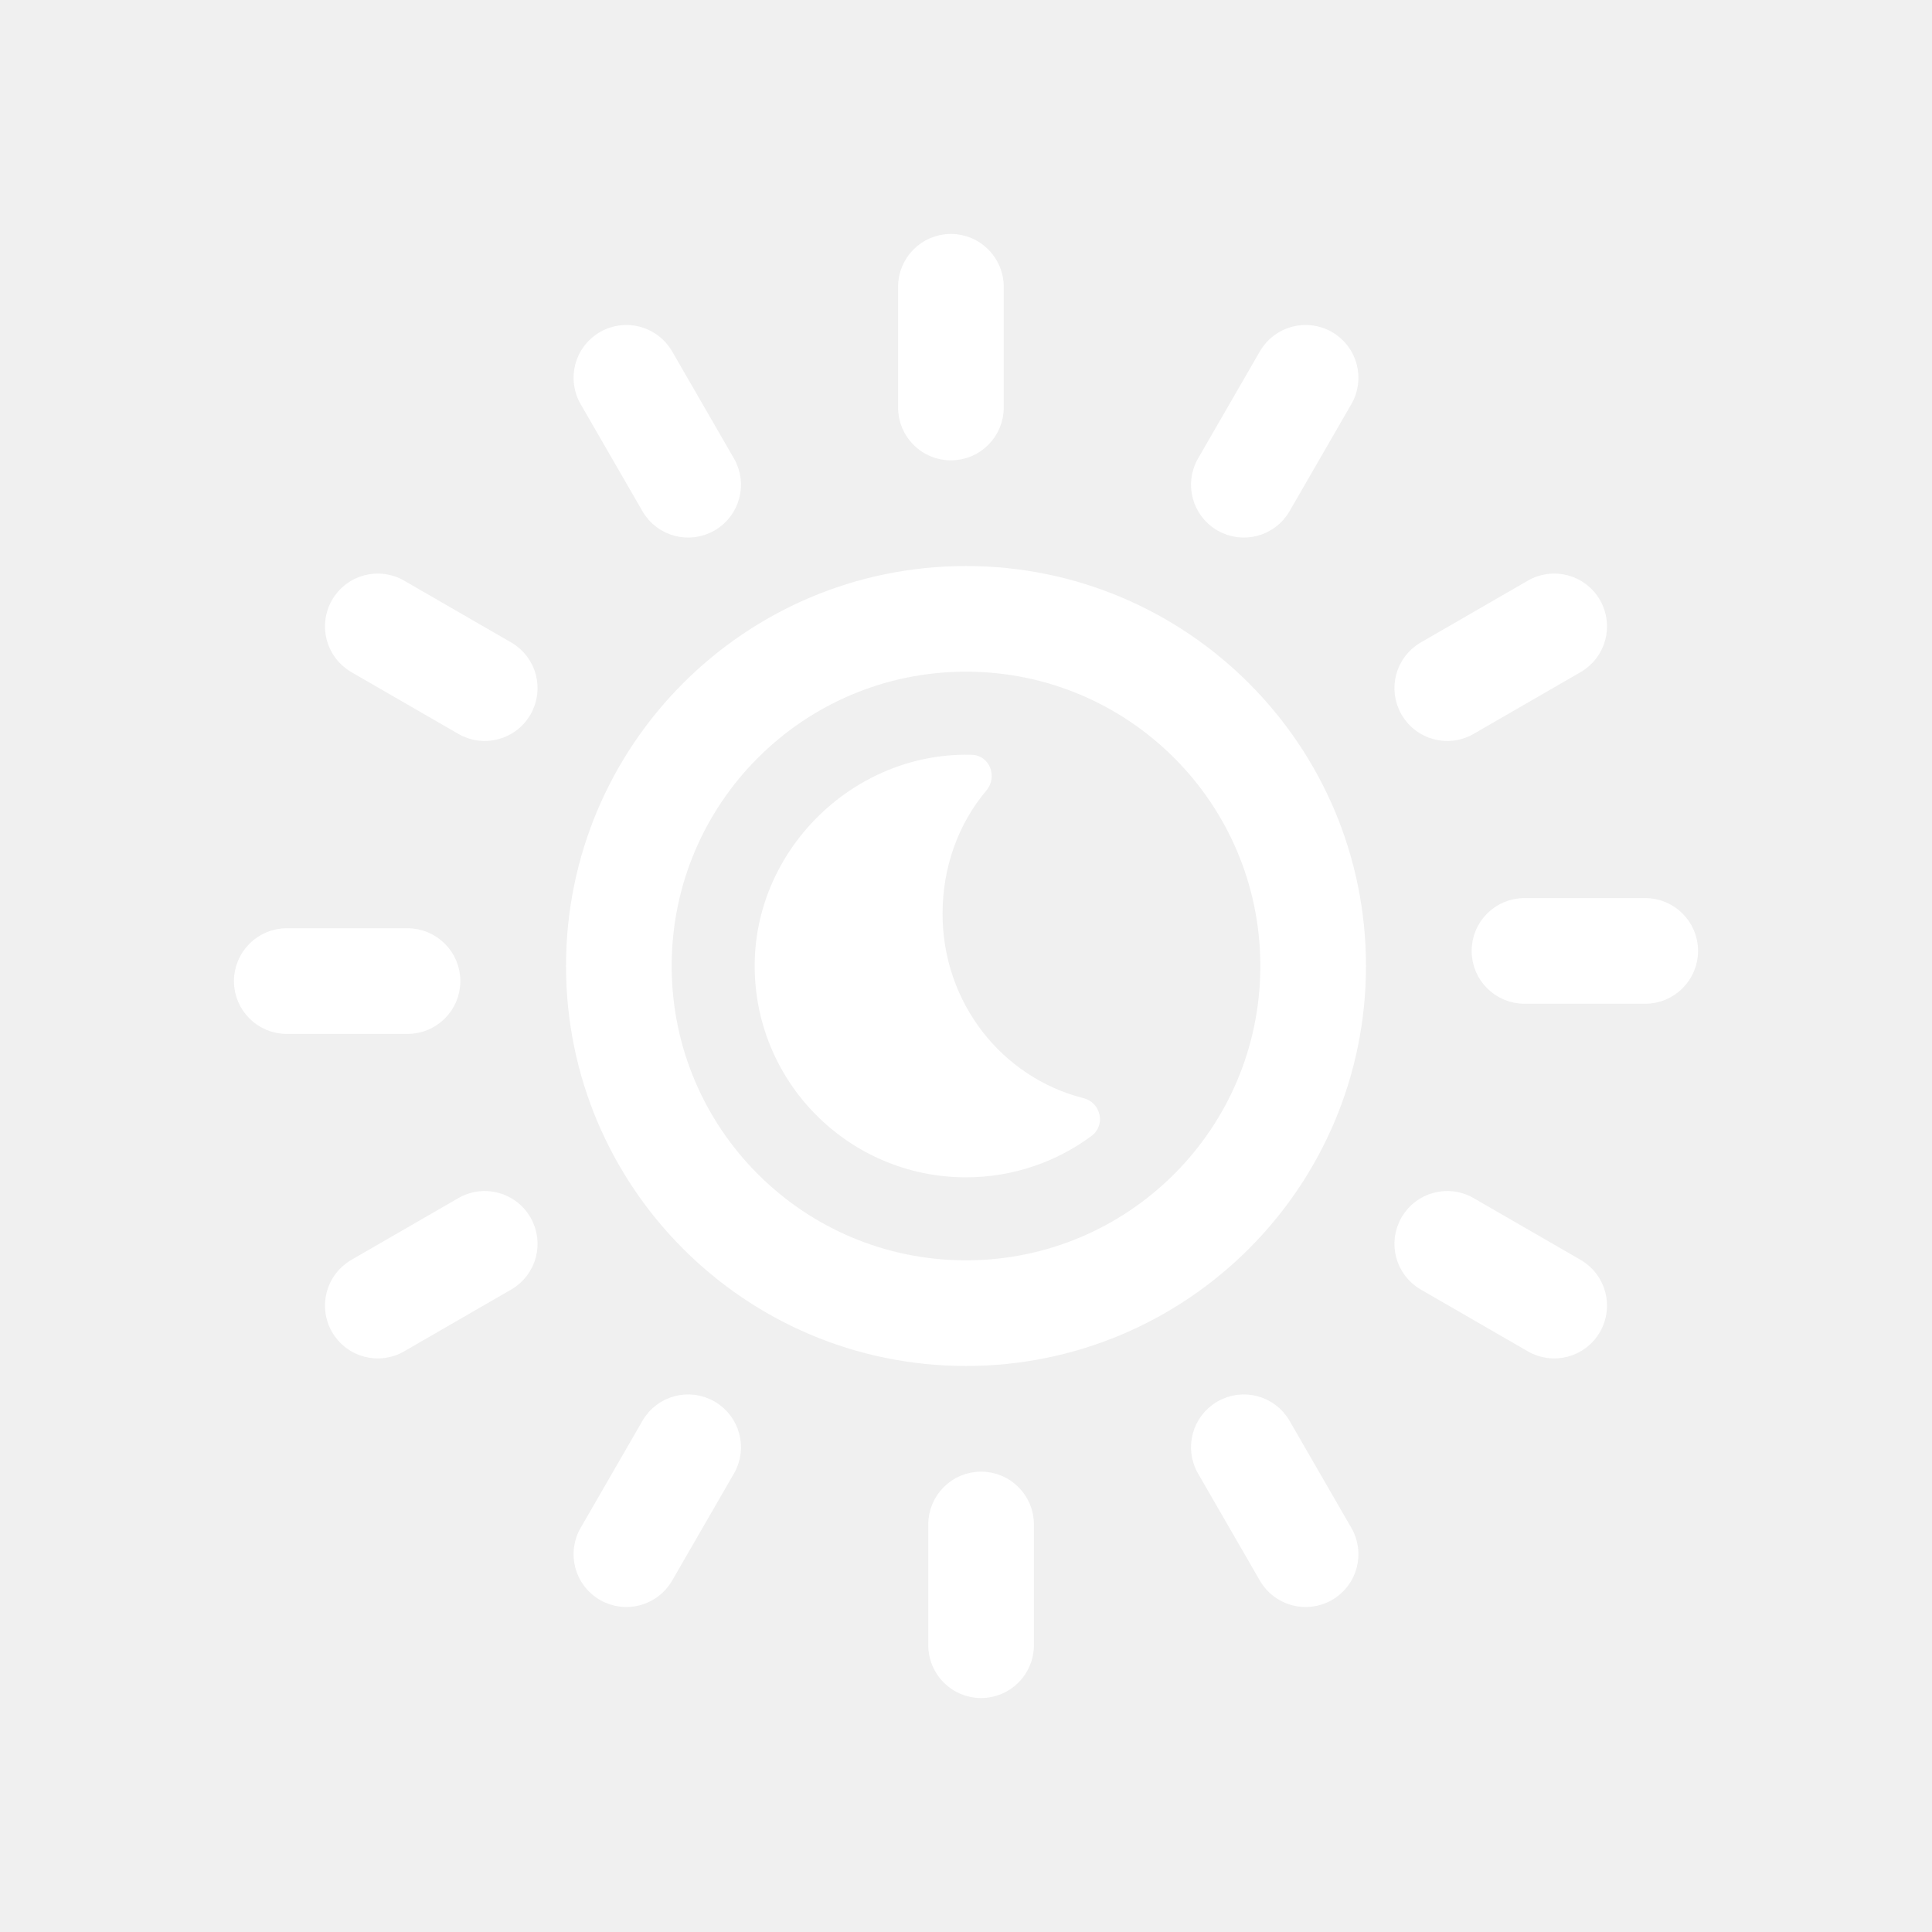
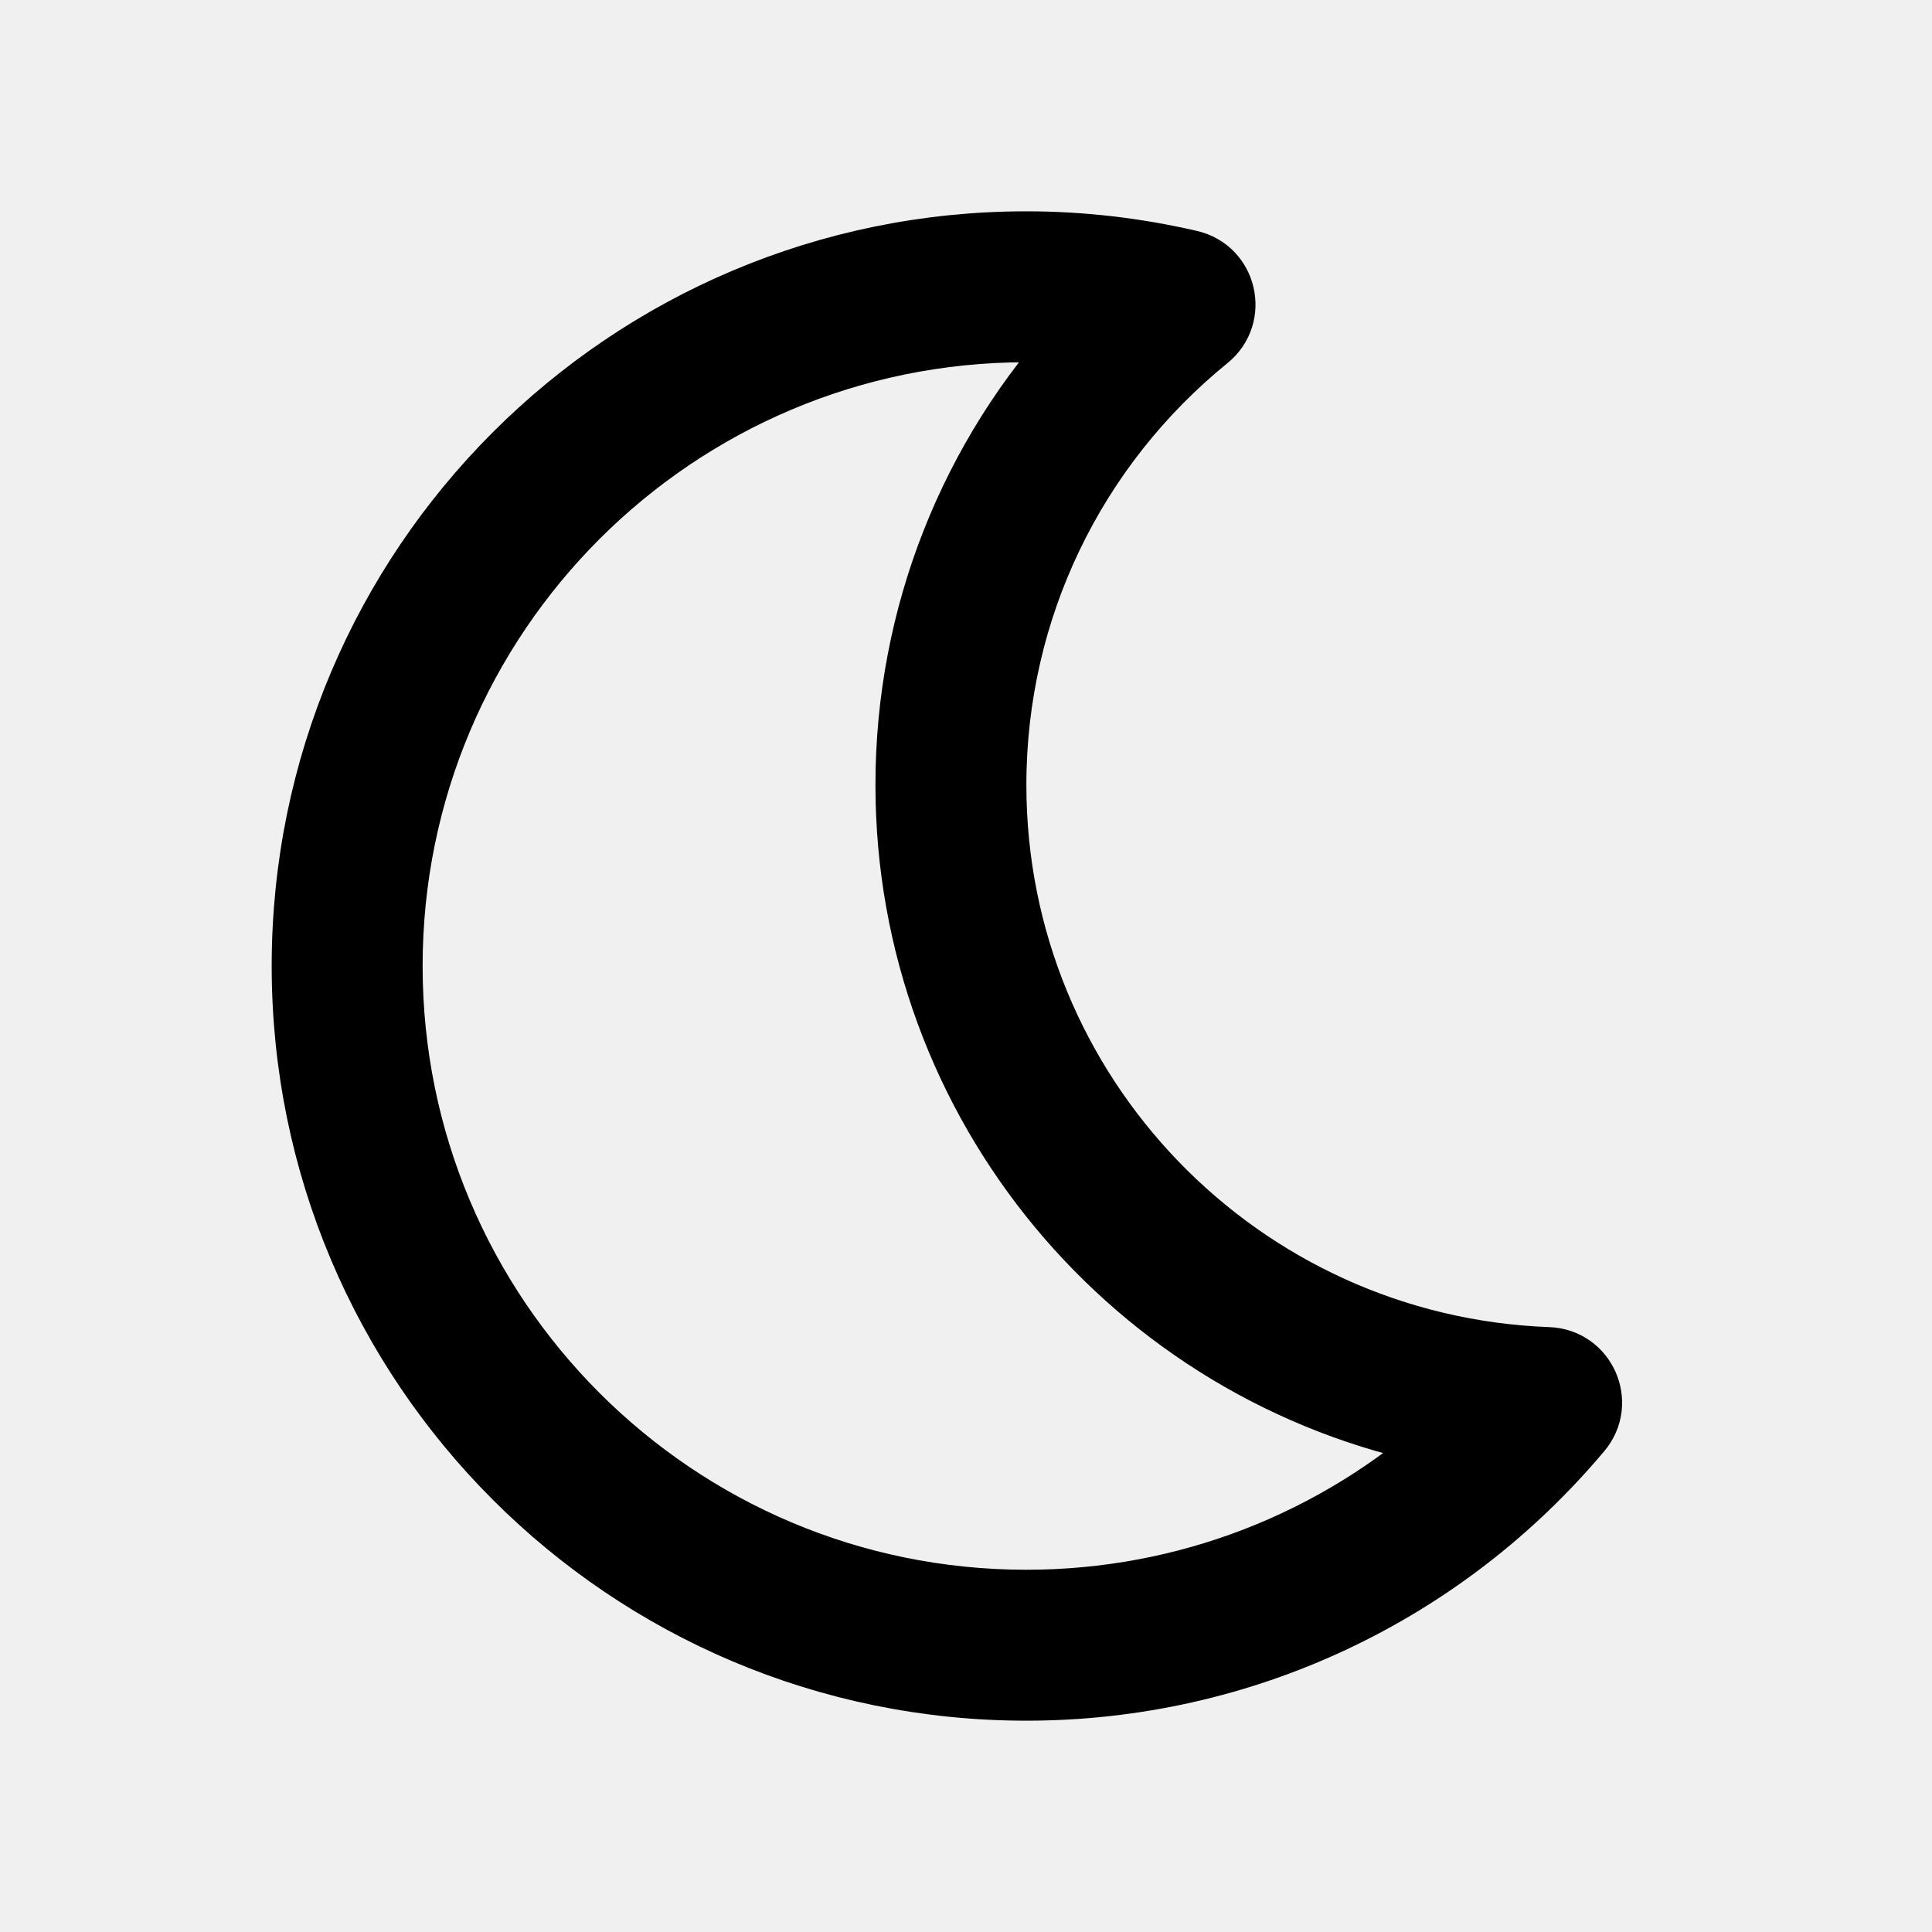
- <svg xmlns="http://www.w3.org/2000/svg" width="32" height="32" viewBox="0 0 32 32">
-   <g fill="none" fill-rule="evenodd" transform="translate(-442 -200)">
-     <g fill="#FFFFFF" transform="translate(356 144)">
-       <path fill-rule="nonzero" d="M108.5 24C108.5 27.59 105.59 30.5 102 30.5 98.41 30.5 95.5 27.59 95.5 24 95.5 20.41 98.41 17.5 102 17.5 105.59 17.5 108.5 20.41 108.5 24zM107 24C107 21.238 104.762 19 102 19 99.238 19 97 21.238 97 24 97 26.762 99.238 29 102 29 104.762 29 107 26.762 107 24zM101 12.75L101 14.75C101 15.164 101.336 15.5 101.75 15.5 102.164 15.5 102.5 15.164 102.5 14.75L102.5 12.75C102.5 12.336 102.164 12 101.75 12 101.336 12 101 12.336 101 12.75zM95.726 14.632L96.749 16.404C96.956 16.763 97.414 16.885 97.773 16.678 98.132 16.471 98.255 16.012 98.047 15.654L97.024 13.882C96.817 13.524 96.359 13.401 96 13.608 95.641 13.815 95.518 14.274 95.726 14.632zM91.882 19.024L93.654 20.047C94.012 20.255 94.471 20.132 94.678 19.773 94.885 19.414 94.763 18.956 94.404 18.749L92.632 17.726C92.274 17.518 91.815 17.641 91.608 18 91.401 18.359 91.524 18.817 91.882 19.024zM90.75 25L92.75 25C93.164 25 93.5 24.664 93.5 24.25 93.5 23.836 93.164 23.5 92.75 23.5L90.75 23.5C90.336 23.5 90 23.836 90 24.25 90 24.664 90.336 25 90.75 25zM92.632 30.274L94.404 29.251C94.763 29.044 94.885 28.586 94.678 28.227 94.471 27.868 94.012 27.745 93.654 27.953L91.882 28.976C91.524 29.183 91.401 29.641 91.608 30 91.815 30.359 92.274 30.482 92.632 30.274zM97.024 34.118L98.047 32.346C98.255 31.988 98.132 31.529 97.773 31.322 97.414 31.115 96.956 31.237 96.749 31.596L95.726 33.368C95.518 33.726 95.641 34.185 96 34.392 96.359 34.599 96.817 34.476 97.024 34.118zM103 35.25L103 33.25C103 32.836 102.664 32.5 102.25 32.5 101.836 32.5 101.5 32.836 101.5 33.25L101.5 35.25C101.5 35.664 101.836 36 102.25 36 102.664 36 103 35.664 103 35.25zM108.274 33.368L107.251 31.596C107.044 31.237 106.586 31.115 106.227 31.322 105.868 31.529 105.745 31.988 105.953 32.346L106.976 34.118C107.183 34.476 107.641 34.599 108 34.392 108.359 34.185 108.482 33.726 108.274 33.368zM112.118 28.976L110.346 27.953C109.988 27.745 109.529 27.868 109.322 28.227 109.115 28.586 109.237 29.044 109.596 29.251L111.368 30.274C111.726 30.482 112.185 30.359 112.392 30 112.599 29.641 112.476 29.183 112.118 28.976zM113.25 23L111.25 23C110.836 23 110.5 23.336 110.5 23.75 110.5 24.164 110.836 24.5 111.25 24.5L113.25 24.5C113.664 24.5 114 24.164 114 23.75 114 23.336 113.664 23 113.25 23zM111.368 17.726L109.596 18.749C109.237 18.956 109.115 19.414 109.322 19.773 109.529 20.132 109.988 20.255 110.346 20.047L112.118 19.024C112.476 18.817 112.599 18.359 112.392 18 112.185 17.641 111.726 17.518 111.368 17.726zM106.976 13.882L105.953 15.654C105.745 16.012 105.868 16.471 106.227 16.678 106.586 16.885 107.044 16.763 107.251 16.404L108.274 14.632C108.482 14.274 108.359 13.815 108 13.608 107.641 13.401 107.183 13.524 106.976 13.882z" transform="translate(0 48)" stroke="#FFFFFF" stroke-width="0.25" />
-       <path d="M98.612,60.137 C98.612,59.355 98.875,58.643 99.337,58.094 C99.529,57.866 99.393,57.509 99.094,57.502 C99.079,57.501 99.063,57.501 99.048,57.501 C97.158,57.475 95.542,59.031 95.501,60.922 C95.458,62.891 97.041,64.5 99,64.5 C99.779,64.5 100.498,64.245 101.08,63.814 C101.318,63.637 101.236,63.263 100.948,63.19 C99.592,62.846 98.612,61.607 98.612,60.137" transform="translate(3 11)" />
-     </g>
+ <svg xmlns="http://www.w3.org/2000/svg" width="28" height="28" viewBox="0 0 32 32">
+   <g fill="none" fillRule="evenodd" transform="translate(-440 -200)">
+     <path fill="currentColor" fillRule="nonzero" stroke="currentColor" strokeWidth="0.5" d="M102,21 C102,18.102 103.307,15.42 105.517,13.625 C106.002,13.231 105.822,12.452 105.213,12.312 C104.322,12.106 103.415,12 102.5,12 C95.872,12 90.5,17.372 90.5,24 C90.5,30.628 95.872,36 102.5,36 C106.091,36 109.424,34.411 111.69,31.713 C112.092,31.235 111.768,30.504 111.144,30.481 C106.047,30.292 102,26.11 102,21 Z M102.5,34.5 C96.701,34.5 92,29.799 92,24 C92,18.201 96.701,13.5 102.5,13.5 C102.807,13.5 103.114,13.514 103.419,13.541 C101.566,15.545 100.5,18.185 100.5,21 C100.5,26.32 104.288,30.771 109.34,31.776 L109.517,31.809 C107.615,33.521 105.138,34.5 102.5,34.5 Z" transform="translate(354.5 192)" />
    <polygon points="444 228 468 228 468 204 444 204" />
  </g>
</svg>
